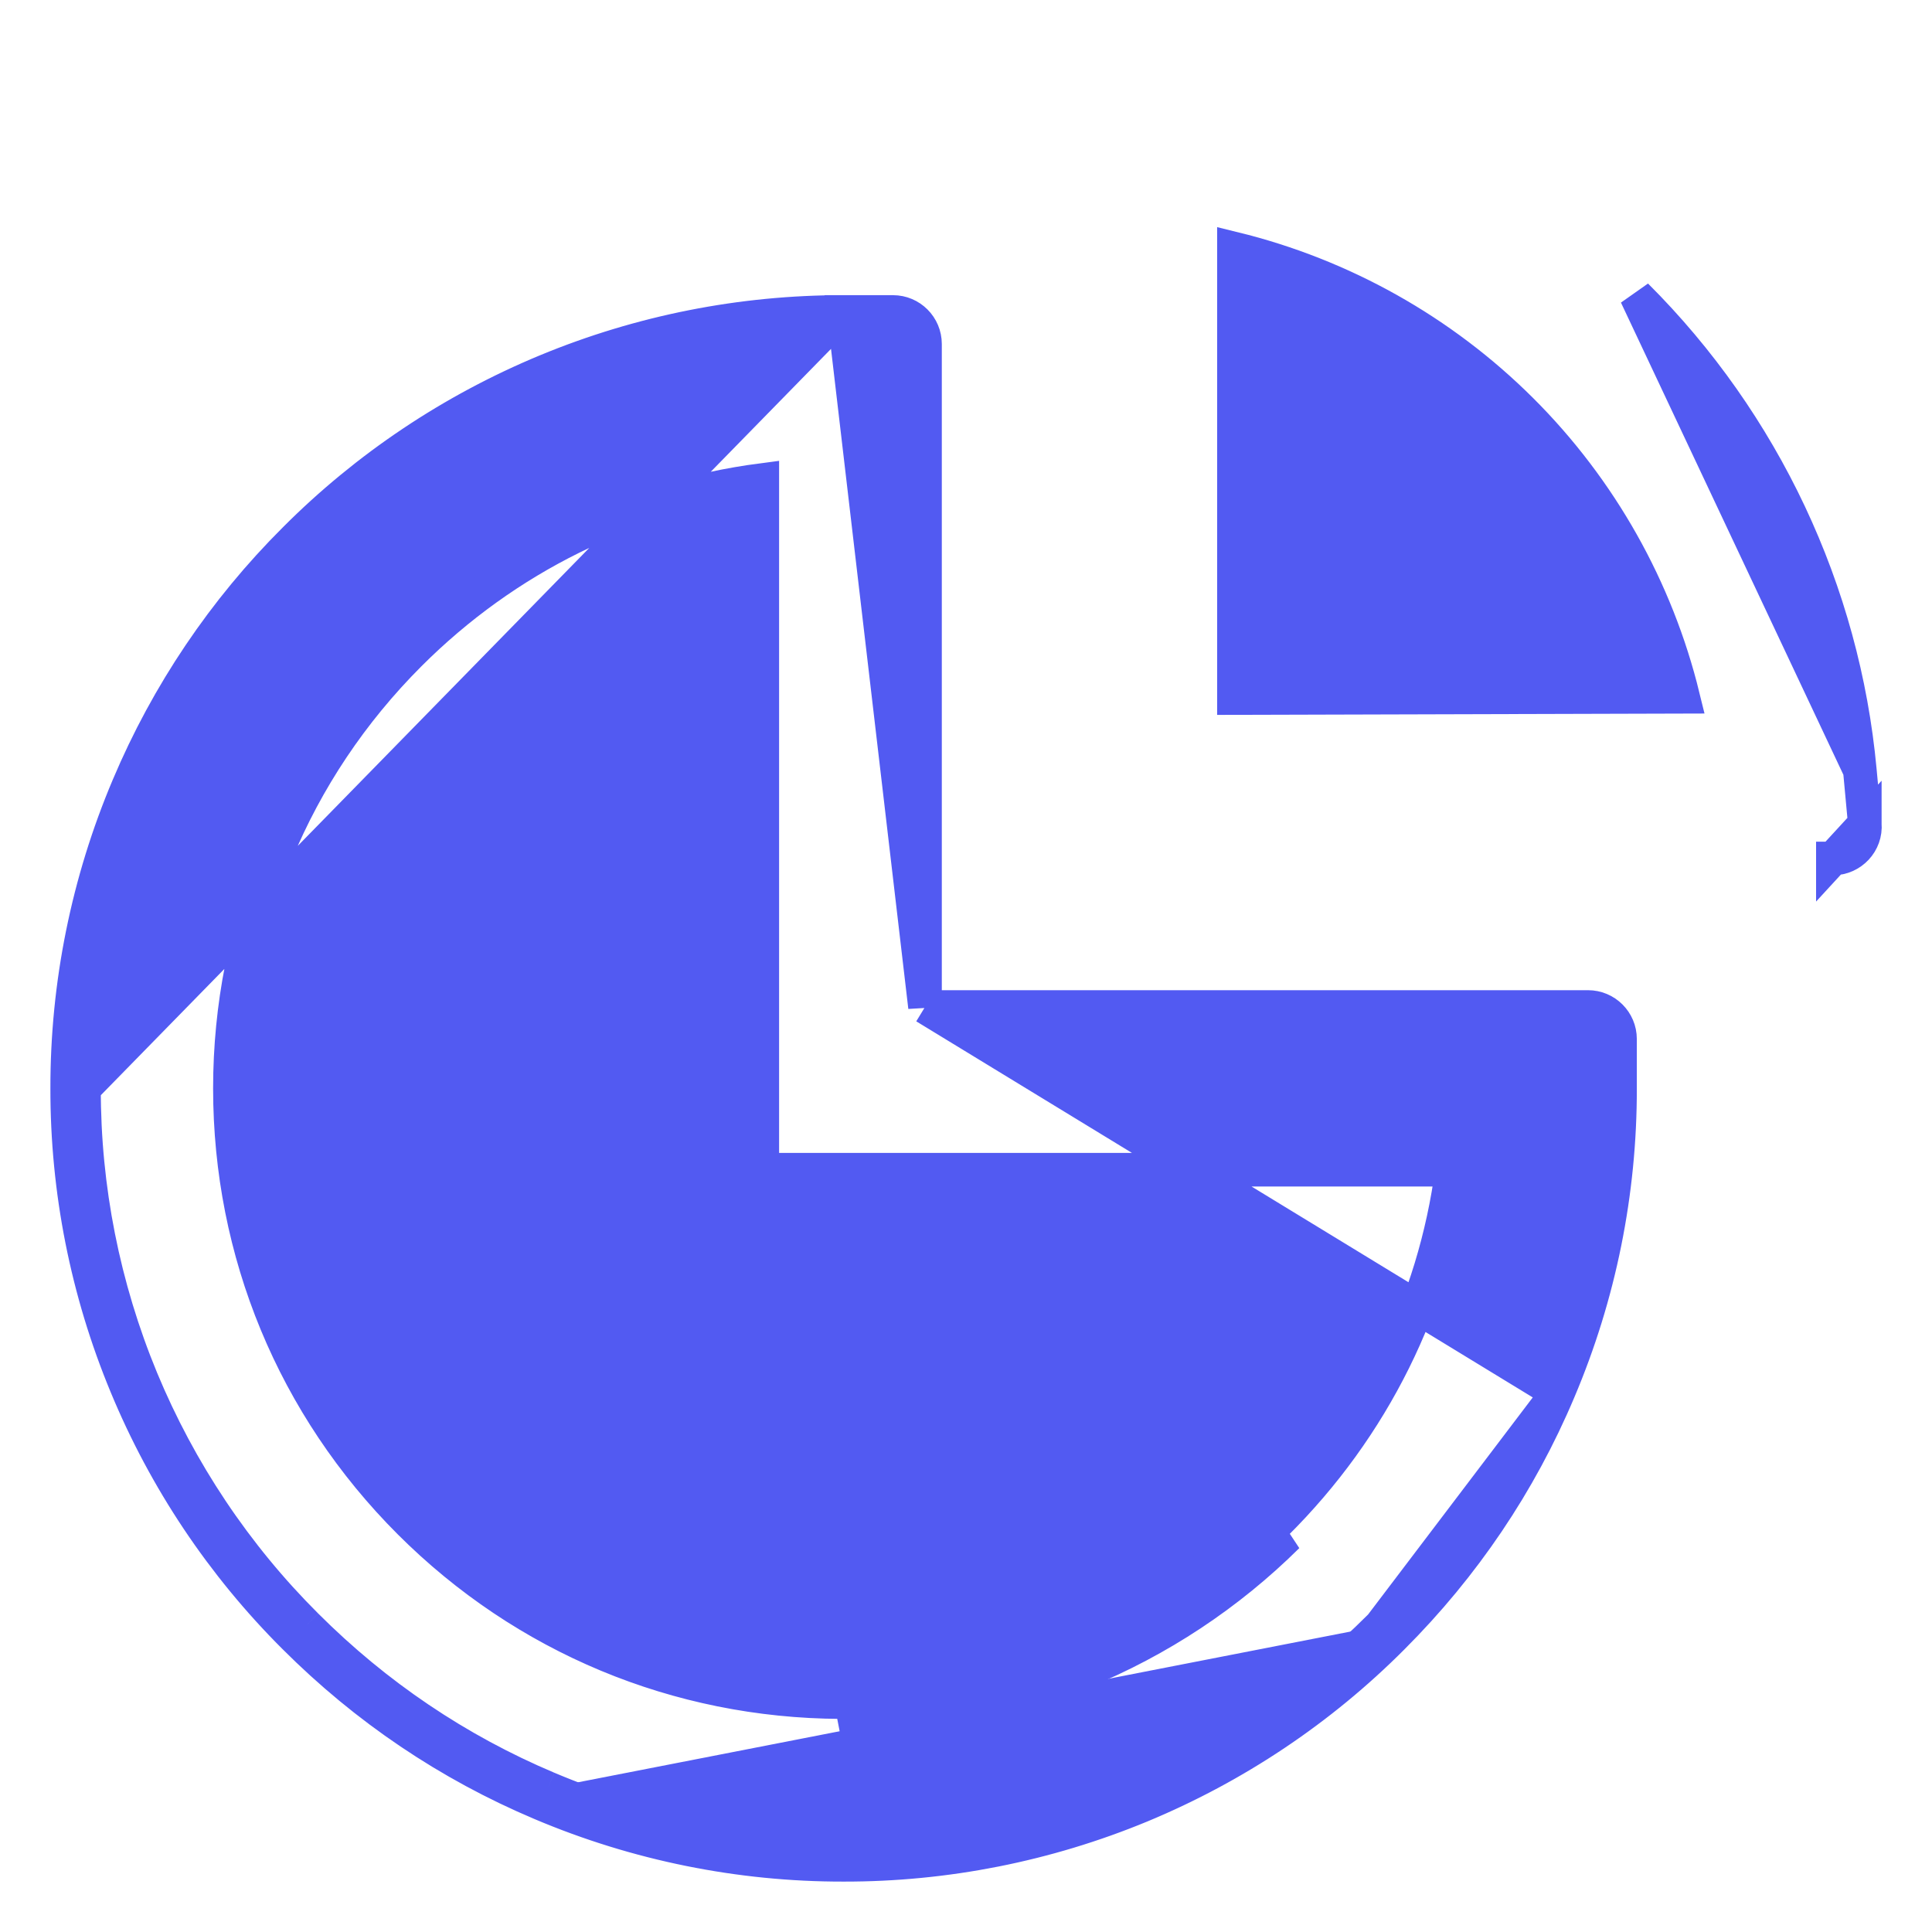
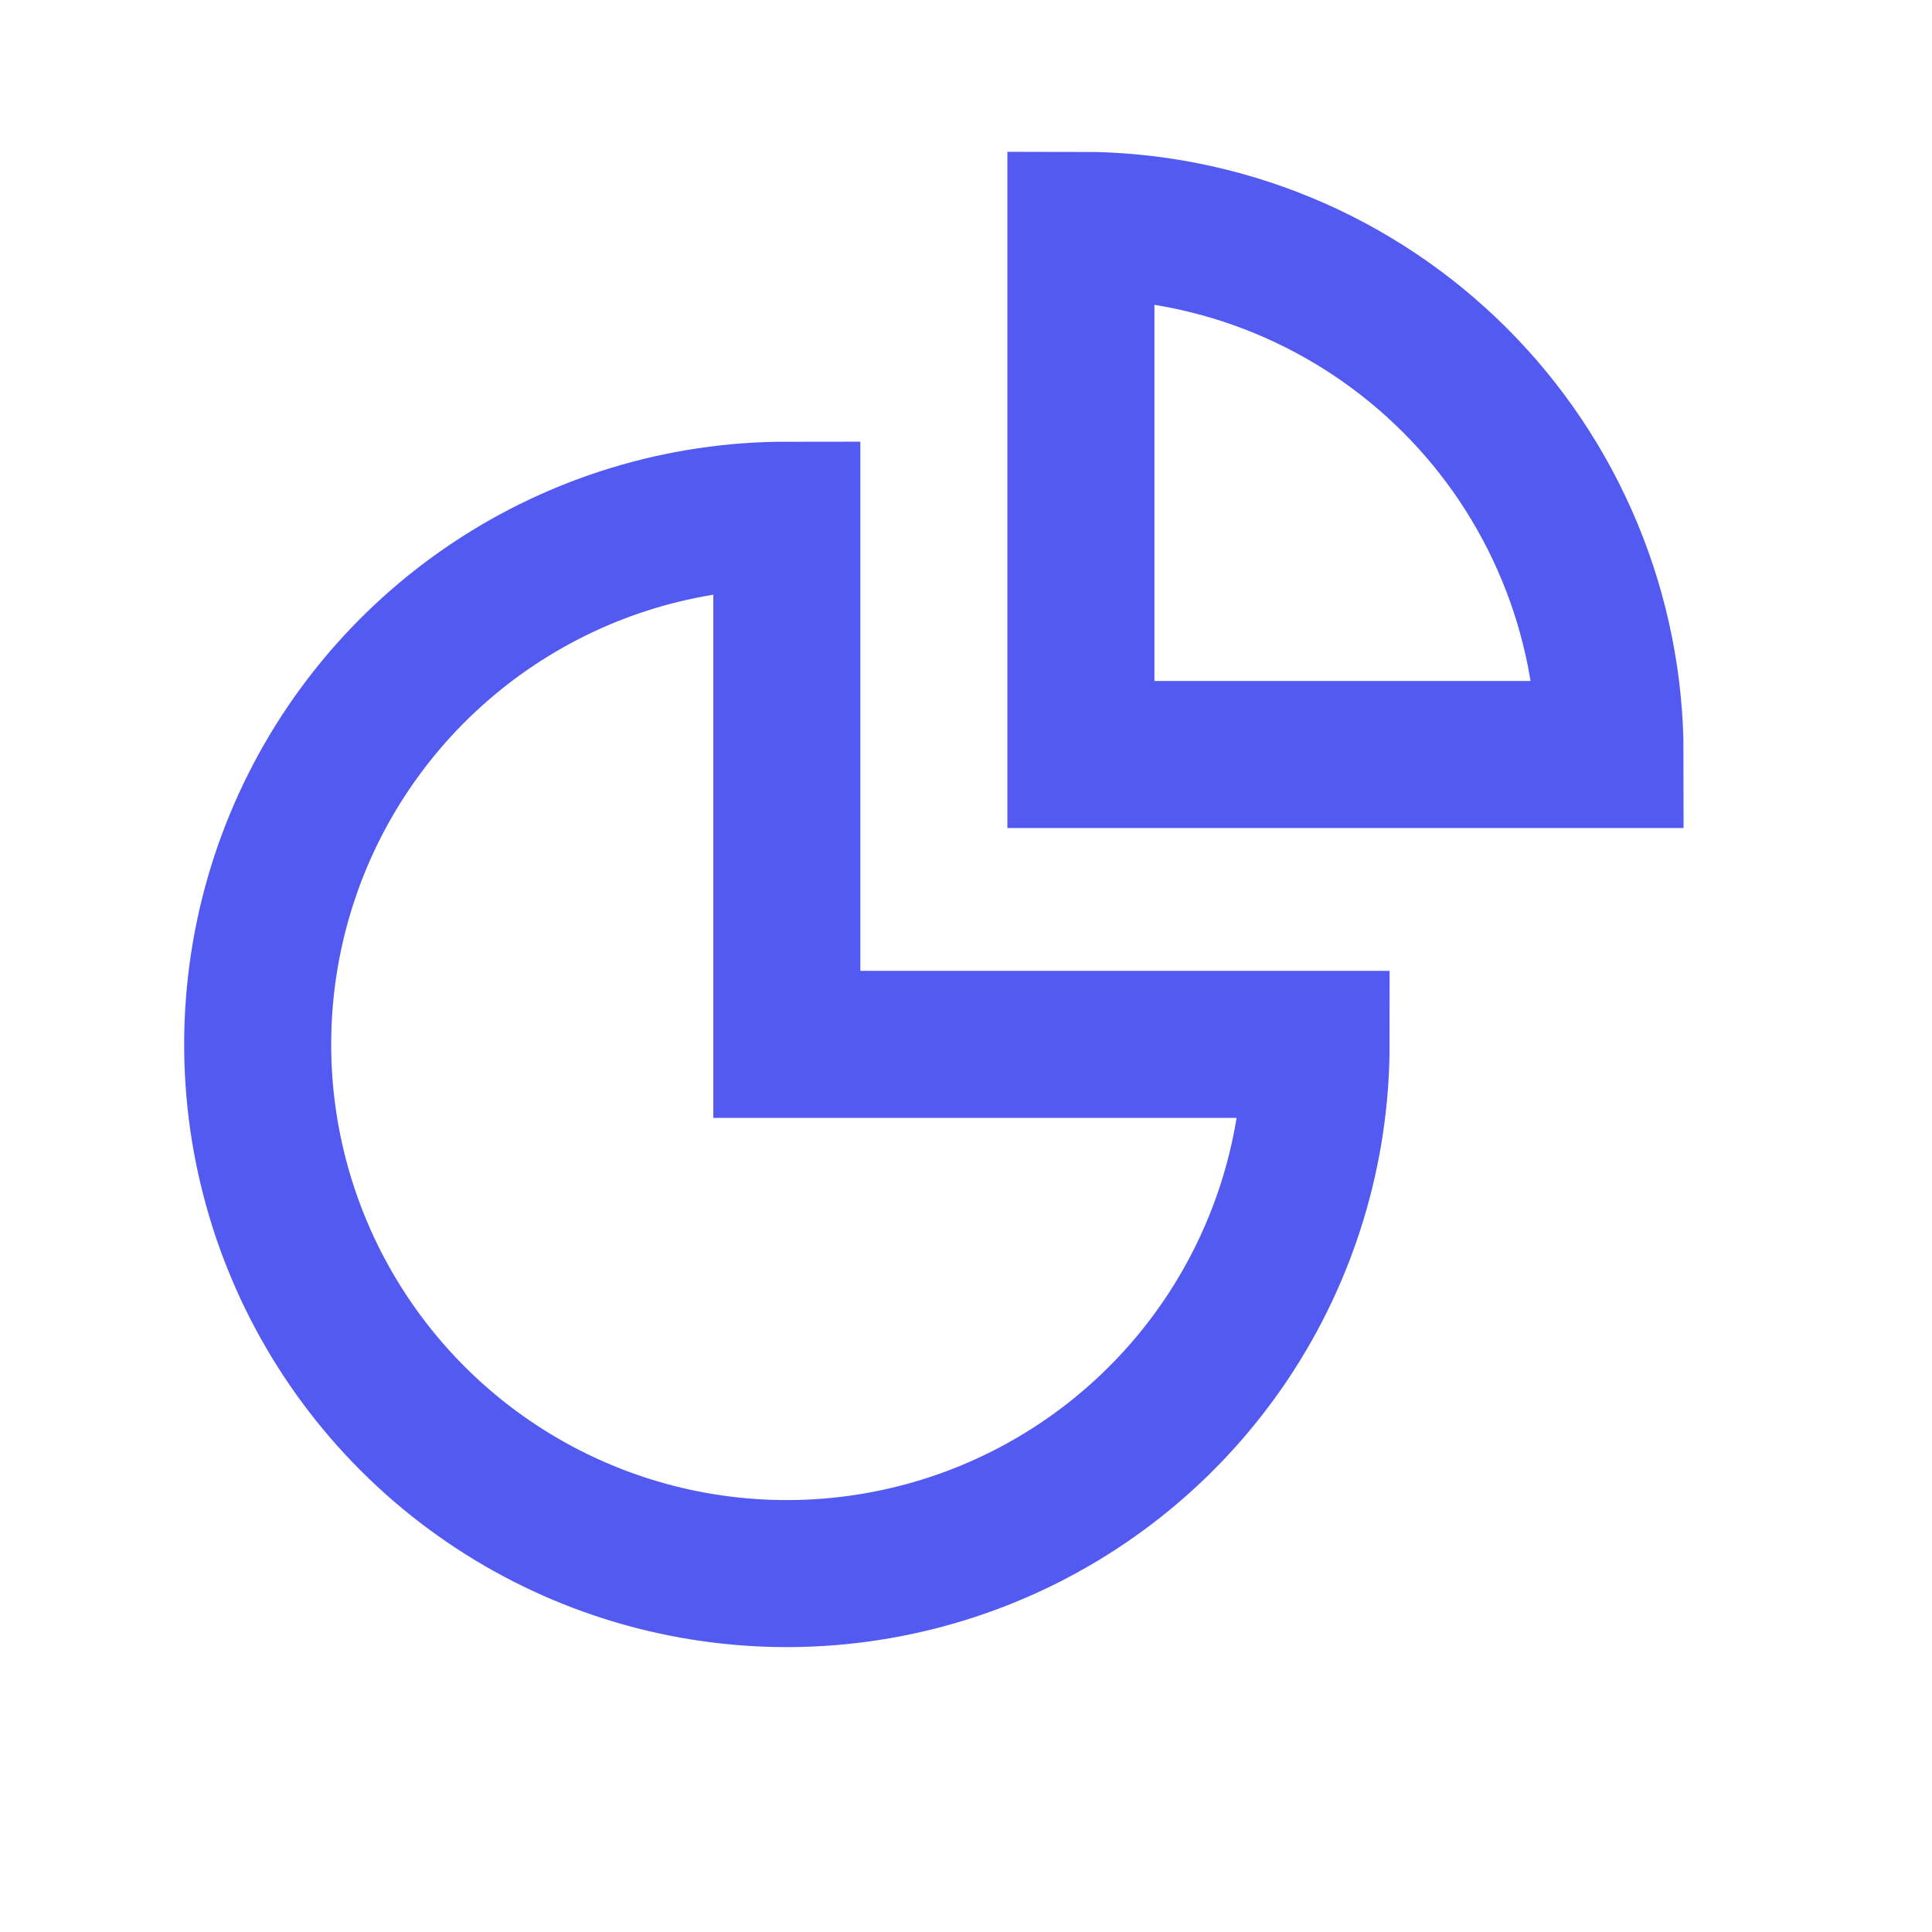
- <svg xmlns="http://www.w3.org/2000/svg" width="23" height="23" viewBox="0 0 23 23" fill="none">
-   <path d="M22.2 9.807L22.2 9.809C22.219 10.032 22.041 10.22 21.82 10.22L21.82 10.22L21.82 10.02V10.22L22.2 9.807ZM22.2 9.807L22.141 9.17L22.141 9.17M22.2 9.807L22.141 9.17M22.141 9.17C21.944 7.041 20.999 5.033 19.478 3.517L22.141 9.17ZM11.012 11.988H18.905C19.115 11.988 19.286 12.159 19.286 12.369L19.286 12.957L19.286 12.957M11.012 11.988L18.374 16.479C18.846 15.365 19.088 14.167 19.086 12.957H19.286M11.012 11.988V4.095C11.012 3.885 10.841 3.714 10.631 3.714L10.043 3.714L11.012 11.988ZM19.286 12.957C19.288 14.194 19.041 15.418 18.558 16.557M19.286 12.957L18.558 16.557M16.578 19.494C17.426 18.646 18.094 17.657 18.558 16.557M16.578 19.494L16.437 19.353M16.578 19.494C16.578 19.494 16.578 19.494 16.578 19.494L16.437 19.353M16.578 19.494C15.721 20.354 14.702 21.035 13.581 21.5C12.459 21.964 11.257 22.202 10.043 22.2C8.806 22.202 7.582 21.954 6.443 21.472M18.558 16.557L16.437 19.353M16.437 19.353C15.598 20.194 14.601 20.86 13.504 21.315C12.407 21.769 11.231 22.002 10.043 22C8.833 22.002 7.635 21.76 6.521 21.288M6.443 21.472C6.443 21.472 6.443 21.472 6.443 21.472L6.521 21.288M6.443 21.472L6.521 21.288M6.443 21.472C5.343 21.008 4.354 20.34 3.506 19.492M6.521 21.288C5.445 20.834 4.477 20.18 3.647 19.35M3.647 19.35L3.506 19.492C3.506 19.492 3.506 19.492 3.506 19.492M3.647 19.35C2.806 18.512 2.14 17.515 1.685 16.418C1.231 15.321 0.998 14.145 1 12.957L10.043 3.714H10.043C8.829 3.712 7.627 3.95 6.506 4.414C5.384 4.879 4.365 5.56 3.508 6.42C2.664 7.261 1.992 8.259 1.528 9.357C1.046 10.495 0.798 11.72 0.8 12.957C0.798 14.171 1.036 15.373 1.501 16.494C1.965 17.616 2.646 18.635 3.506 19.492M3.647 19.35L3.506 19.492M15.186 18.146L15.186 18.146C14.504 18.822 13.696 19.357 12.808 19.72C11.919 20.083 10.968 20.268 10.008 20.263L10.008 20.263C8.069 20.254 6.247 19.495 4.876 18.124C3.496 16.744 2.737 14.909 2.737 12.957C2.737 11.005 3.496 9.17 4.876 7.79C6.025 6.641 7.489 5.921 9.075 5.714V13.726V13.925H9.274H17.286C17.076 15.52 16.35 16.992 15.186 18.146ZM15.327 18.288C14.627 18.982 13.796 19.532 12.883 19.905C11.971 20.279 10.993 20.468 10.007 20.463L15.327 18.288ZM20.037 8.295L14.69 8.31V2.959C15.982 3.276 17.166 3.939 18.111 4.881C19.058 5.825 19.723 7.012 20.037 8.295Z" fill="#525AF2" stroke="#525AF2" stroke-width="0.4" />
+ <svg xmlns="http://www.w3.org/2000/svg" width="30" height="30" viewBox="0 0 30 30" fill="none">
+   <path d="M20.436 16.217C20.436 17.843 19.954 19.431 19.051 20.783C18.148 22.134 16.865 23.187 15.363 23.809C13.861 24.431 12.209 24.594 10.615 24.277C9.021 23.96 7.557 23.177 6.408 22.028C5.259 20.879 4.476 19.415 4.159 17.82C3.842 16.227 4.005 14.574 4.626 13.073C5.248 11.571 6.302 10.288 7.653 9.385C9.004 8.482 10.593 8 12.218 8L12.218 16.217H20.436Z" stroke="#525AF2" stroke-width="2.283" stroke-miterlimit="16" />
+   <path d="M16.784 3.499C17.863 3.499 18.931 3.711 19.928 4.124C20.925 4.537 21.831 5.143 22.594 5.906C23.357 6.669 23.962 7.575 24.375 8.572C24.788 9.569 25.001 10.637 25.001 11.716L16.784 11.716L16.784 3.499Z" stroke="#525AF2" stroke-width="2.283" />
</svg>
